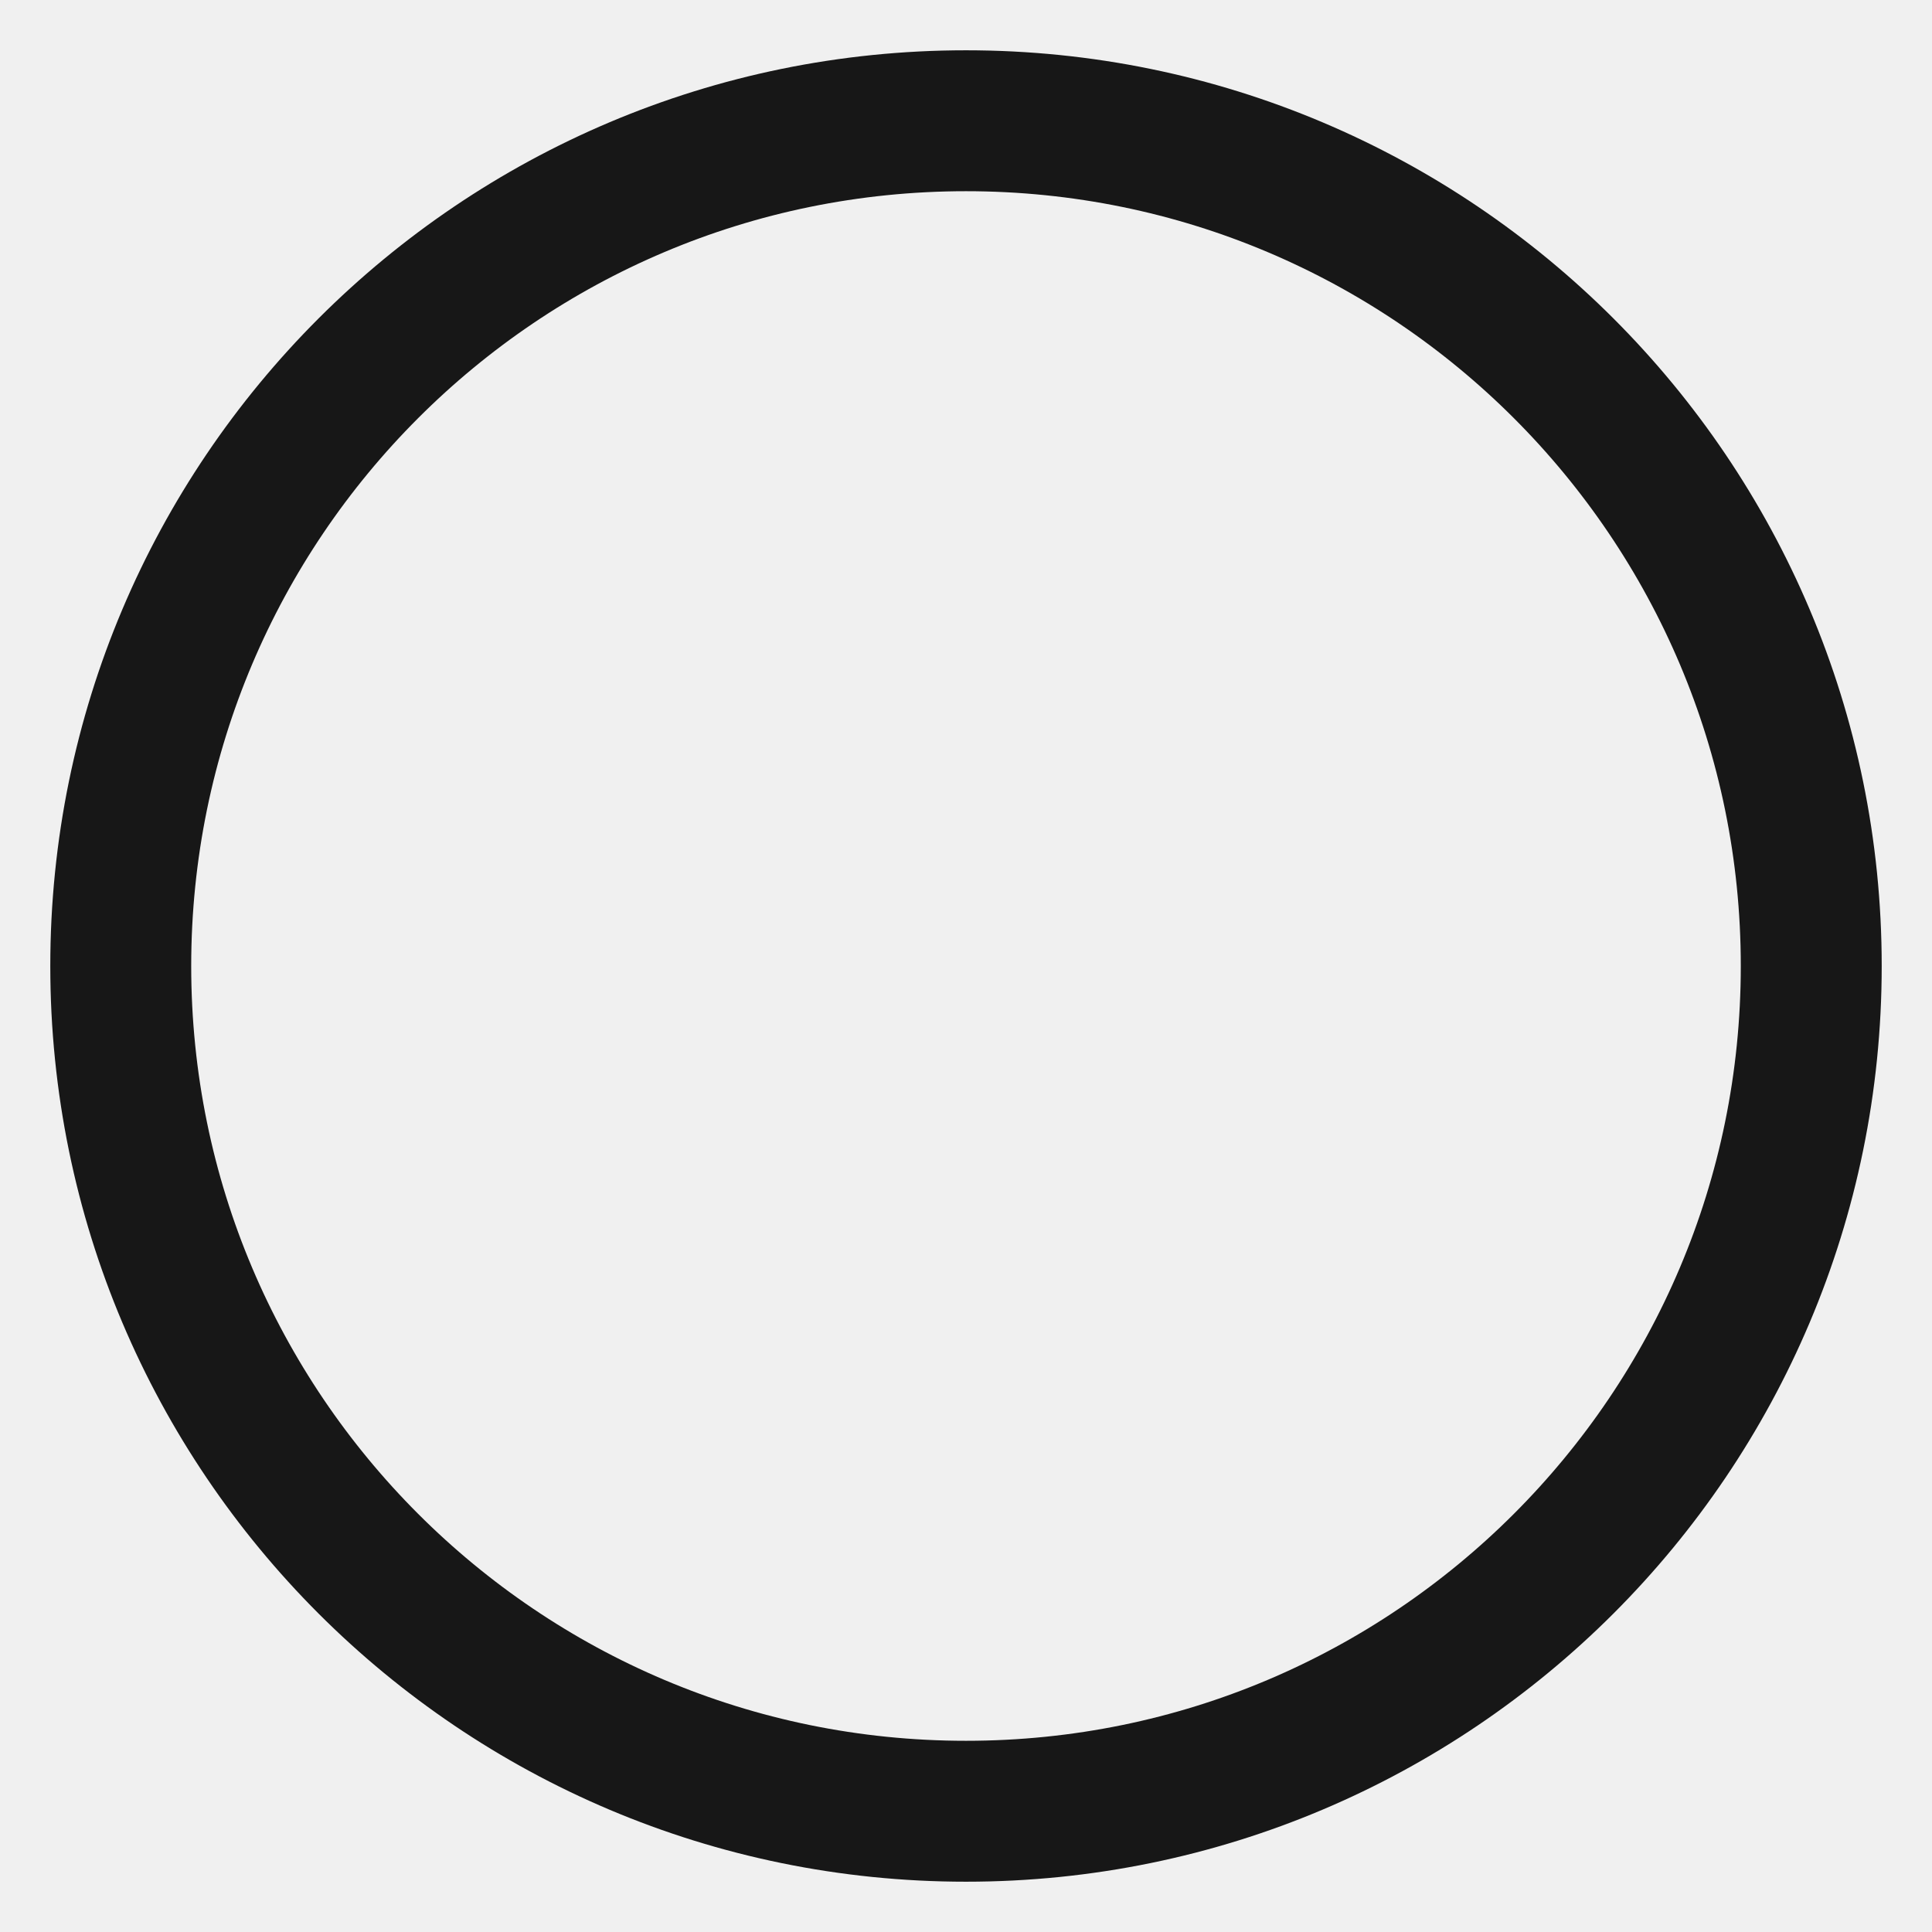
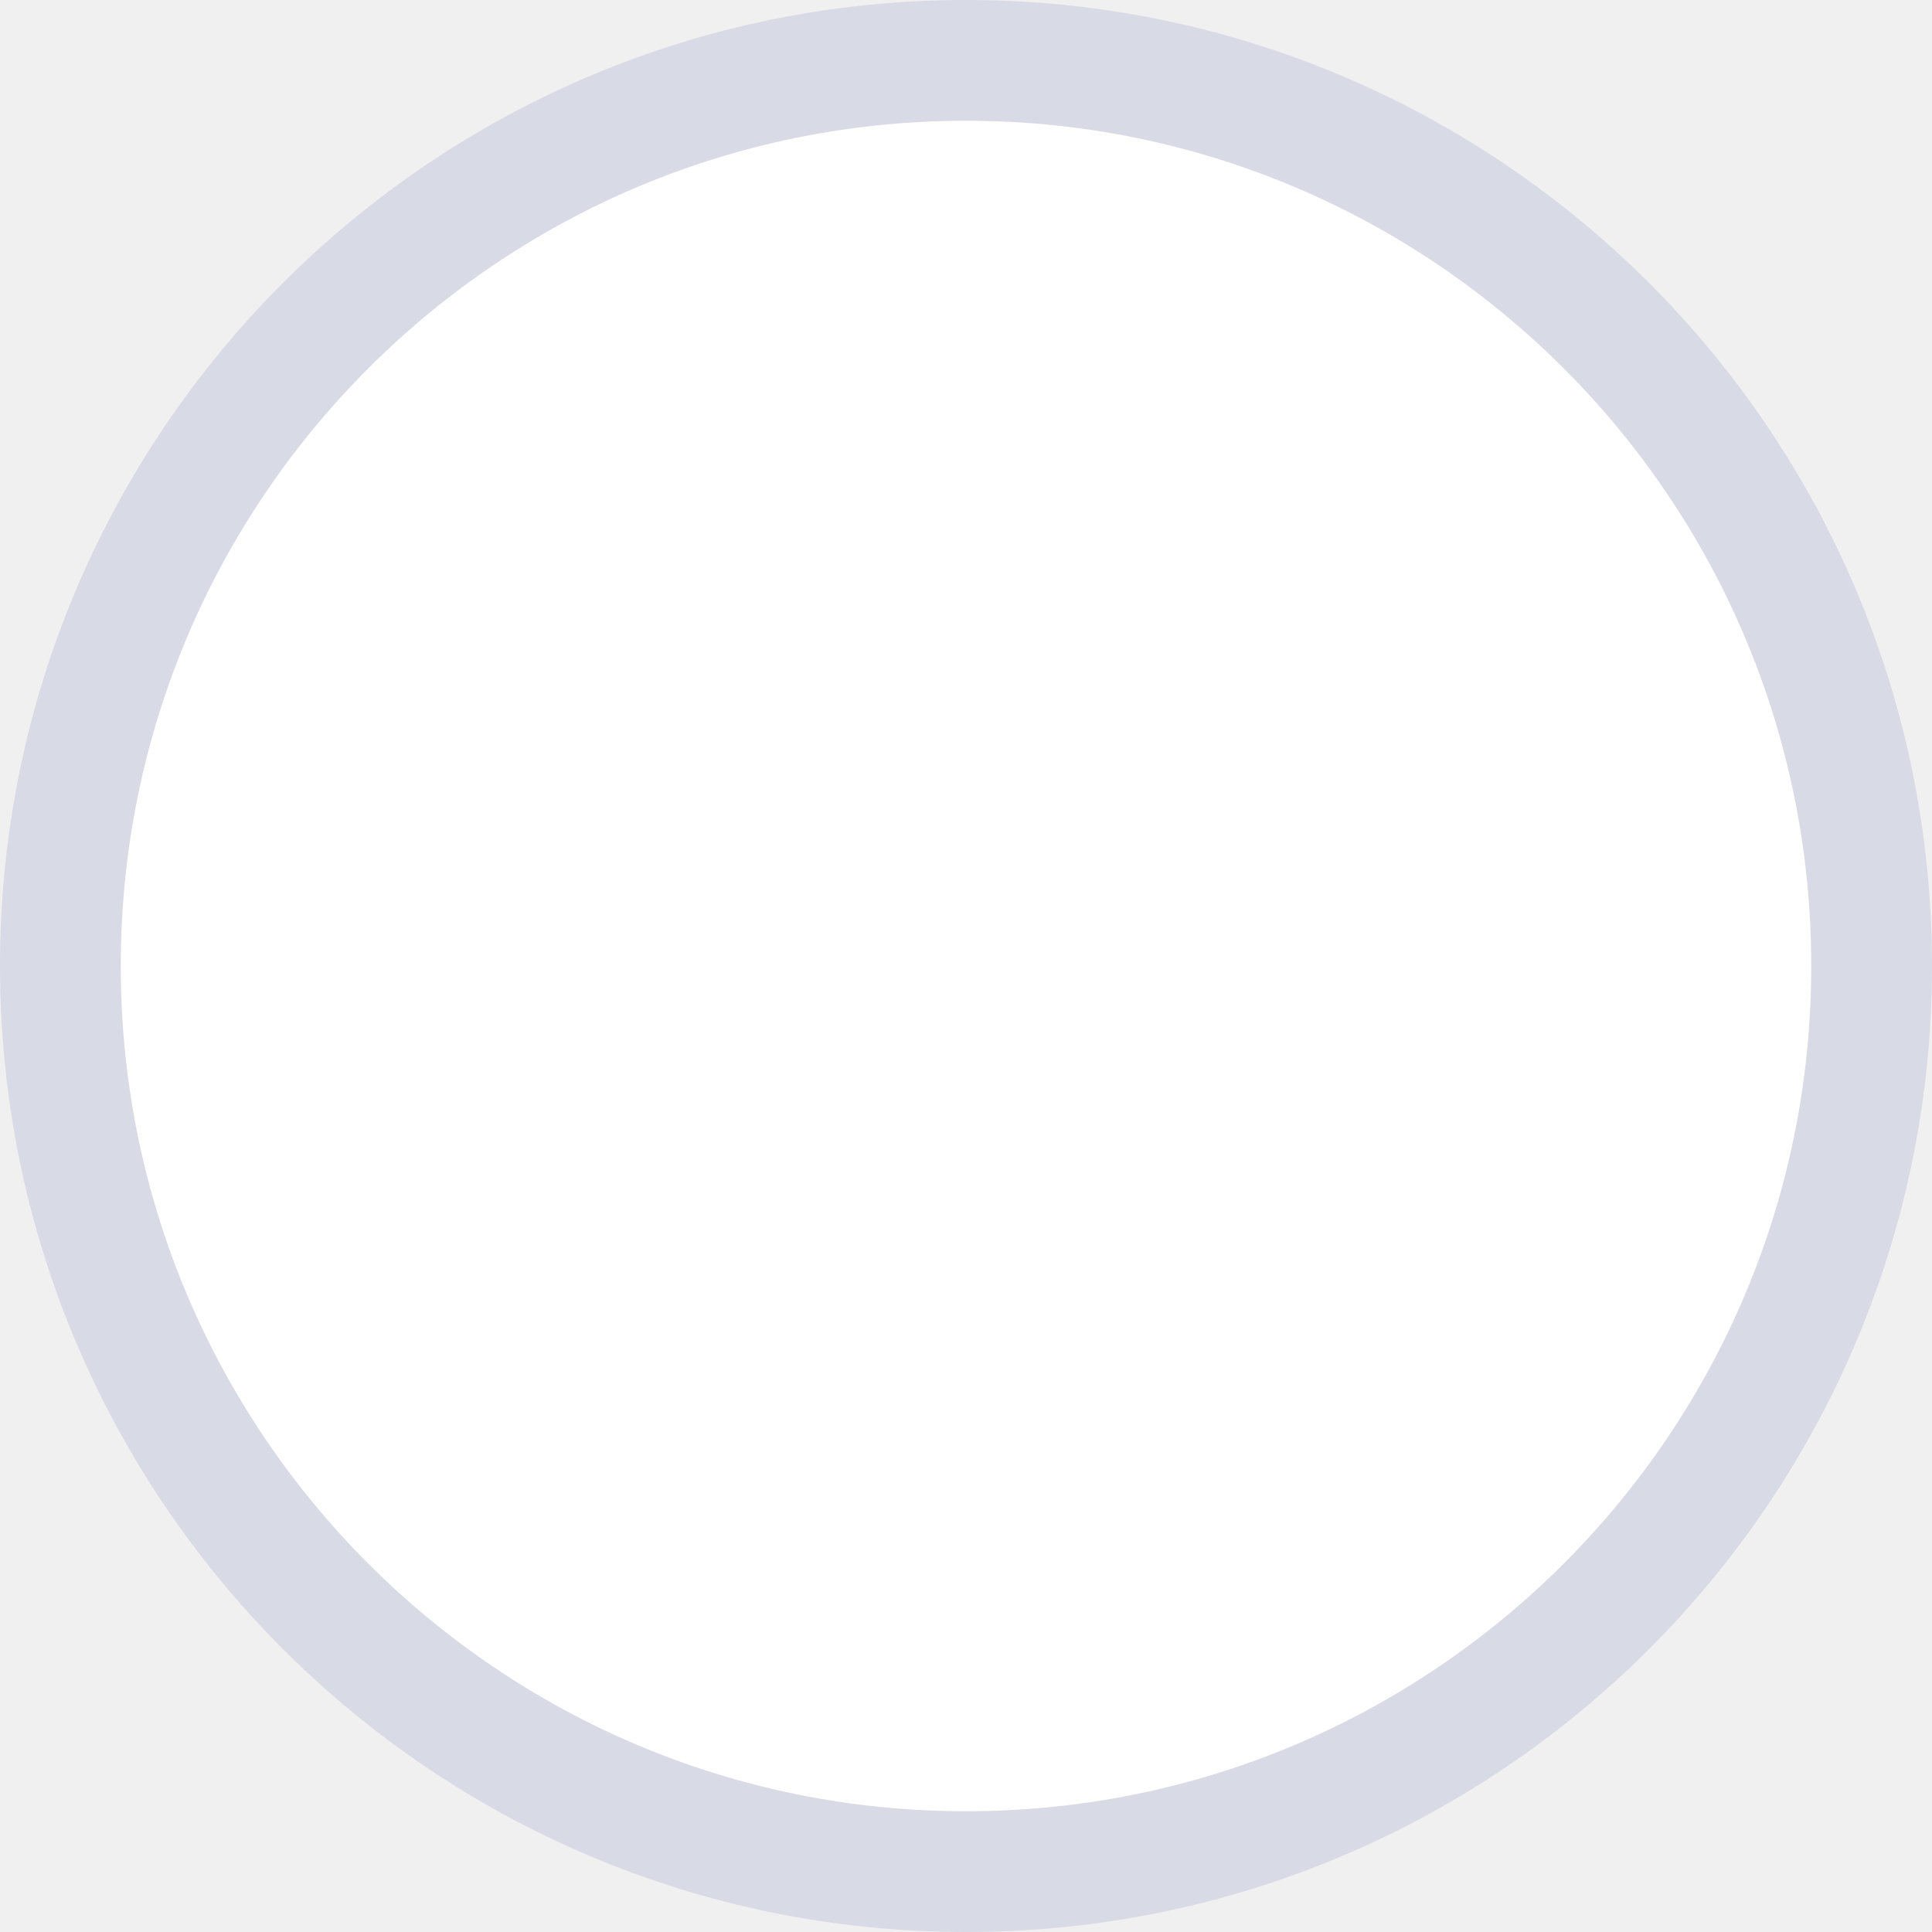
<svg xmlns="http://www.w3.org/2000/svg" width="16" height="16" viewBox="0 0 16 16" fill="none">
-   <g id="Ellipse 14">
-     <circle id="Ellipse 14_2" cx="8" cy="8" r="7" stroke="#171717" stroke-width="1.167" stroke-linecap="round" stroke-linejoin="round" />
-   </g>
+   <rect x="0.5" y="0.5" width="15" height="15" rx="7.5" fill="white" />
+   <rect x="0.5" y="0.5" width="15" height="15" rx="7.5" stroke="#D8DAE5" />
</svg>
